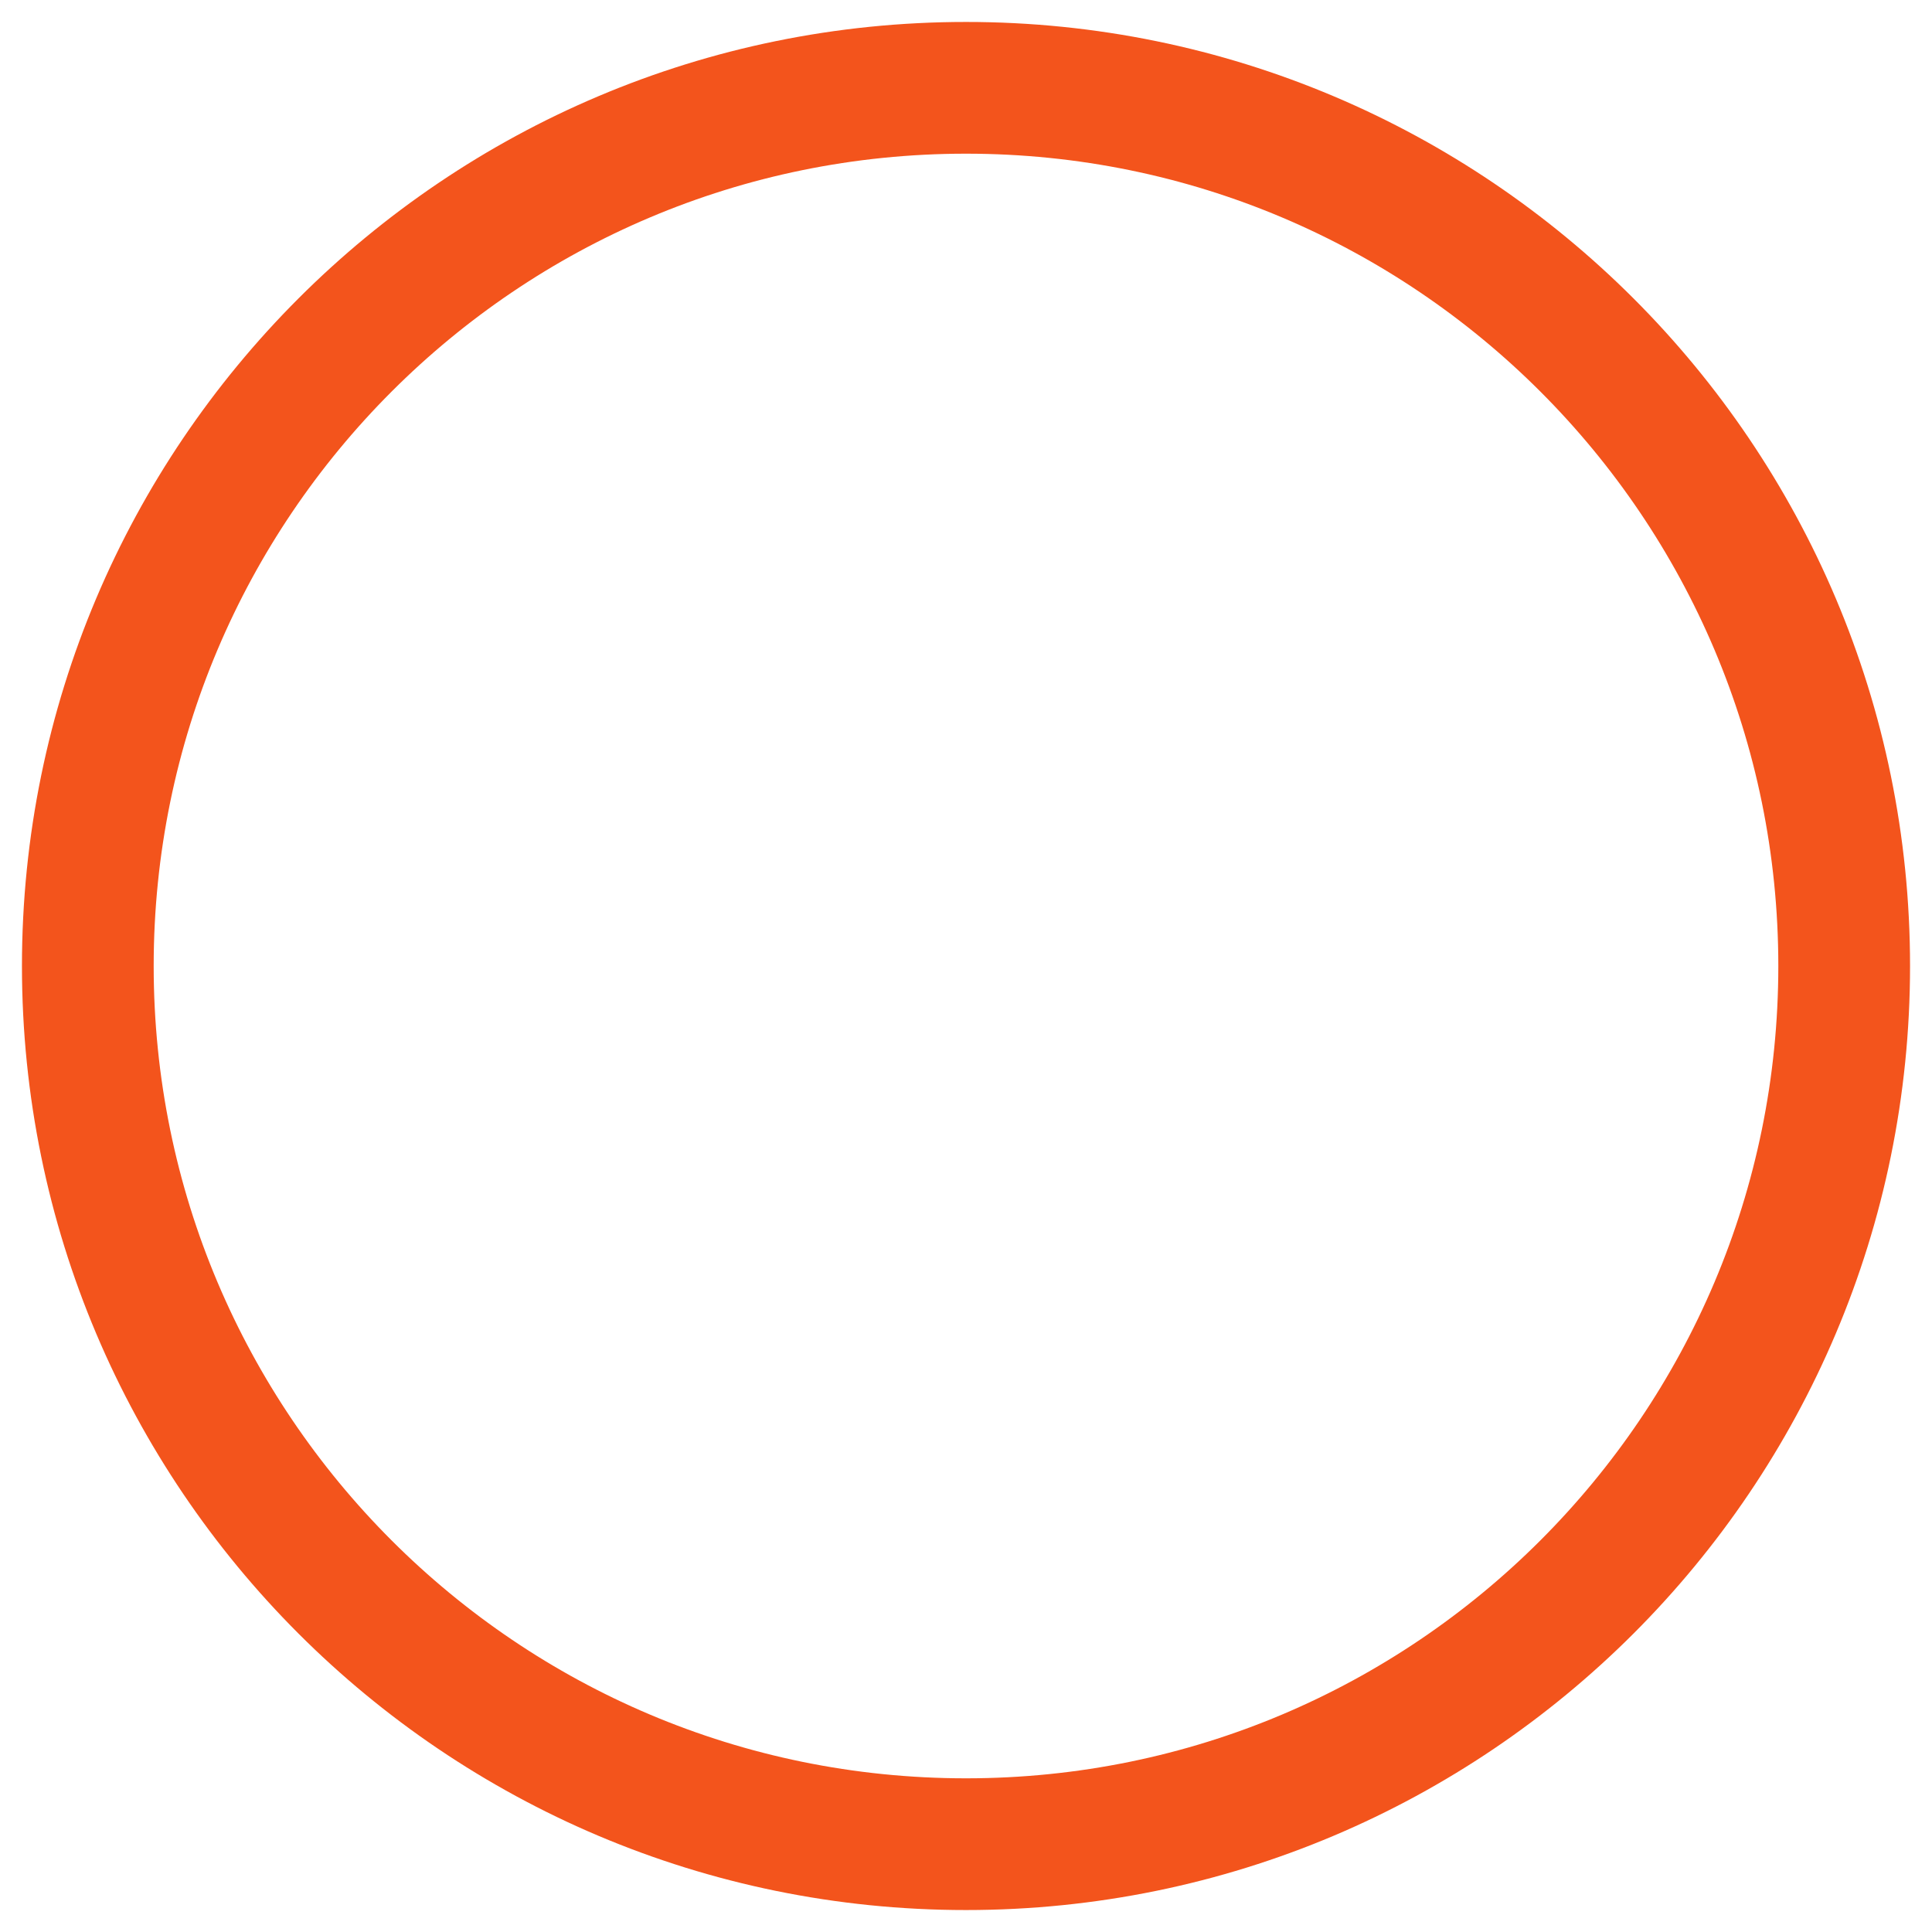
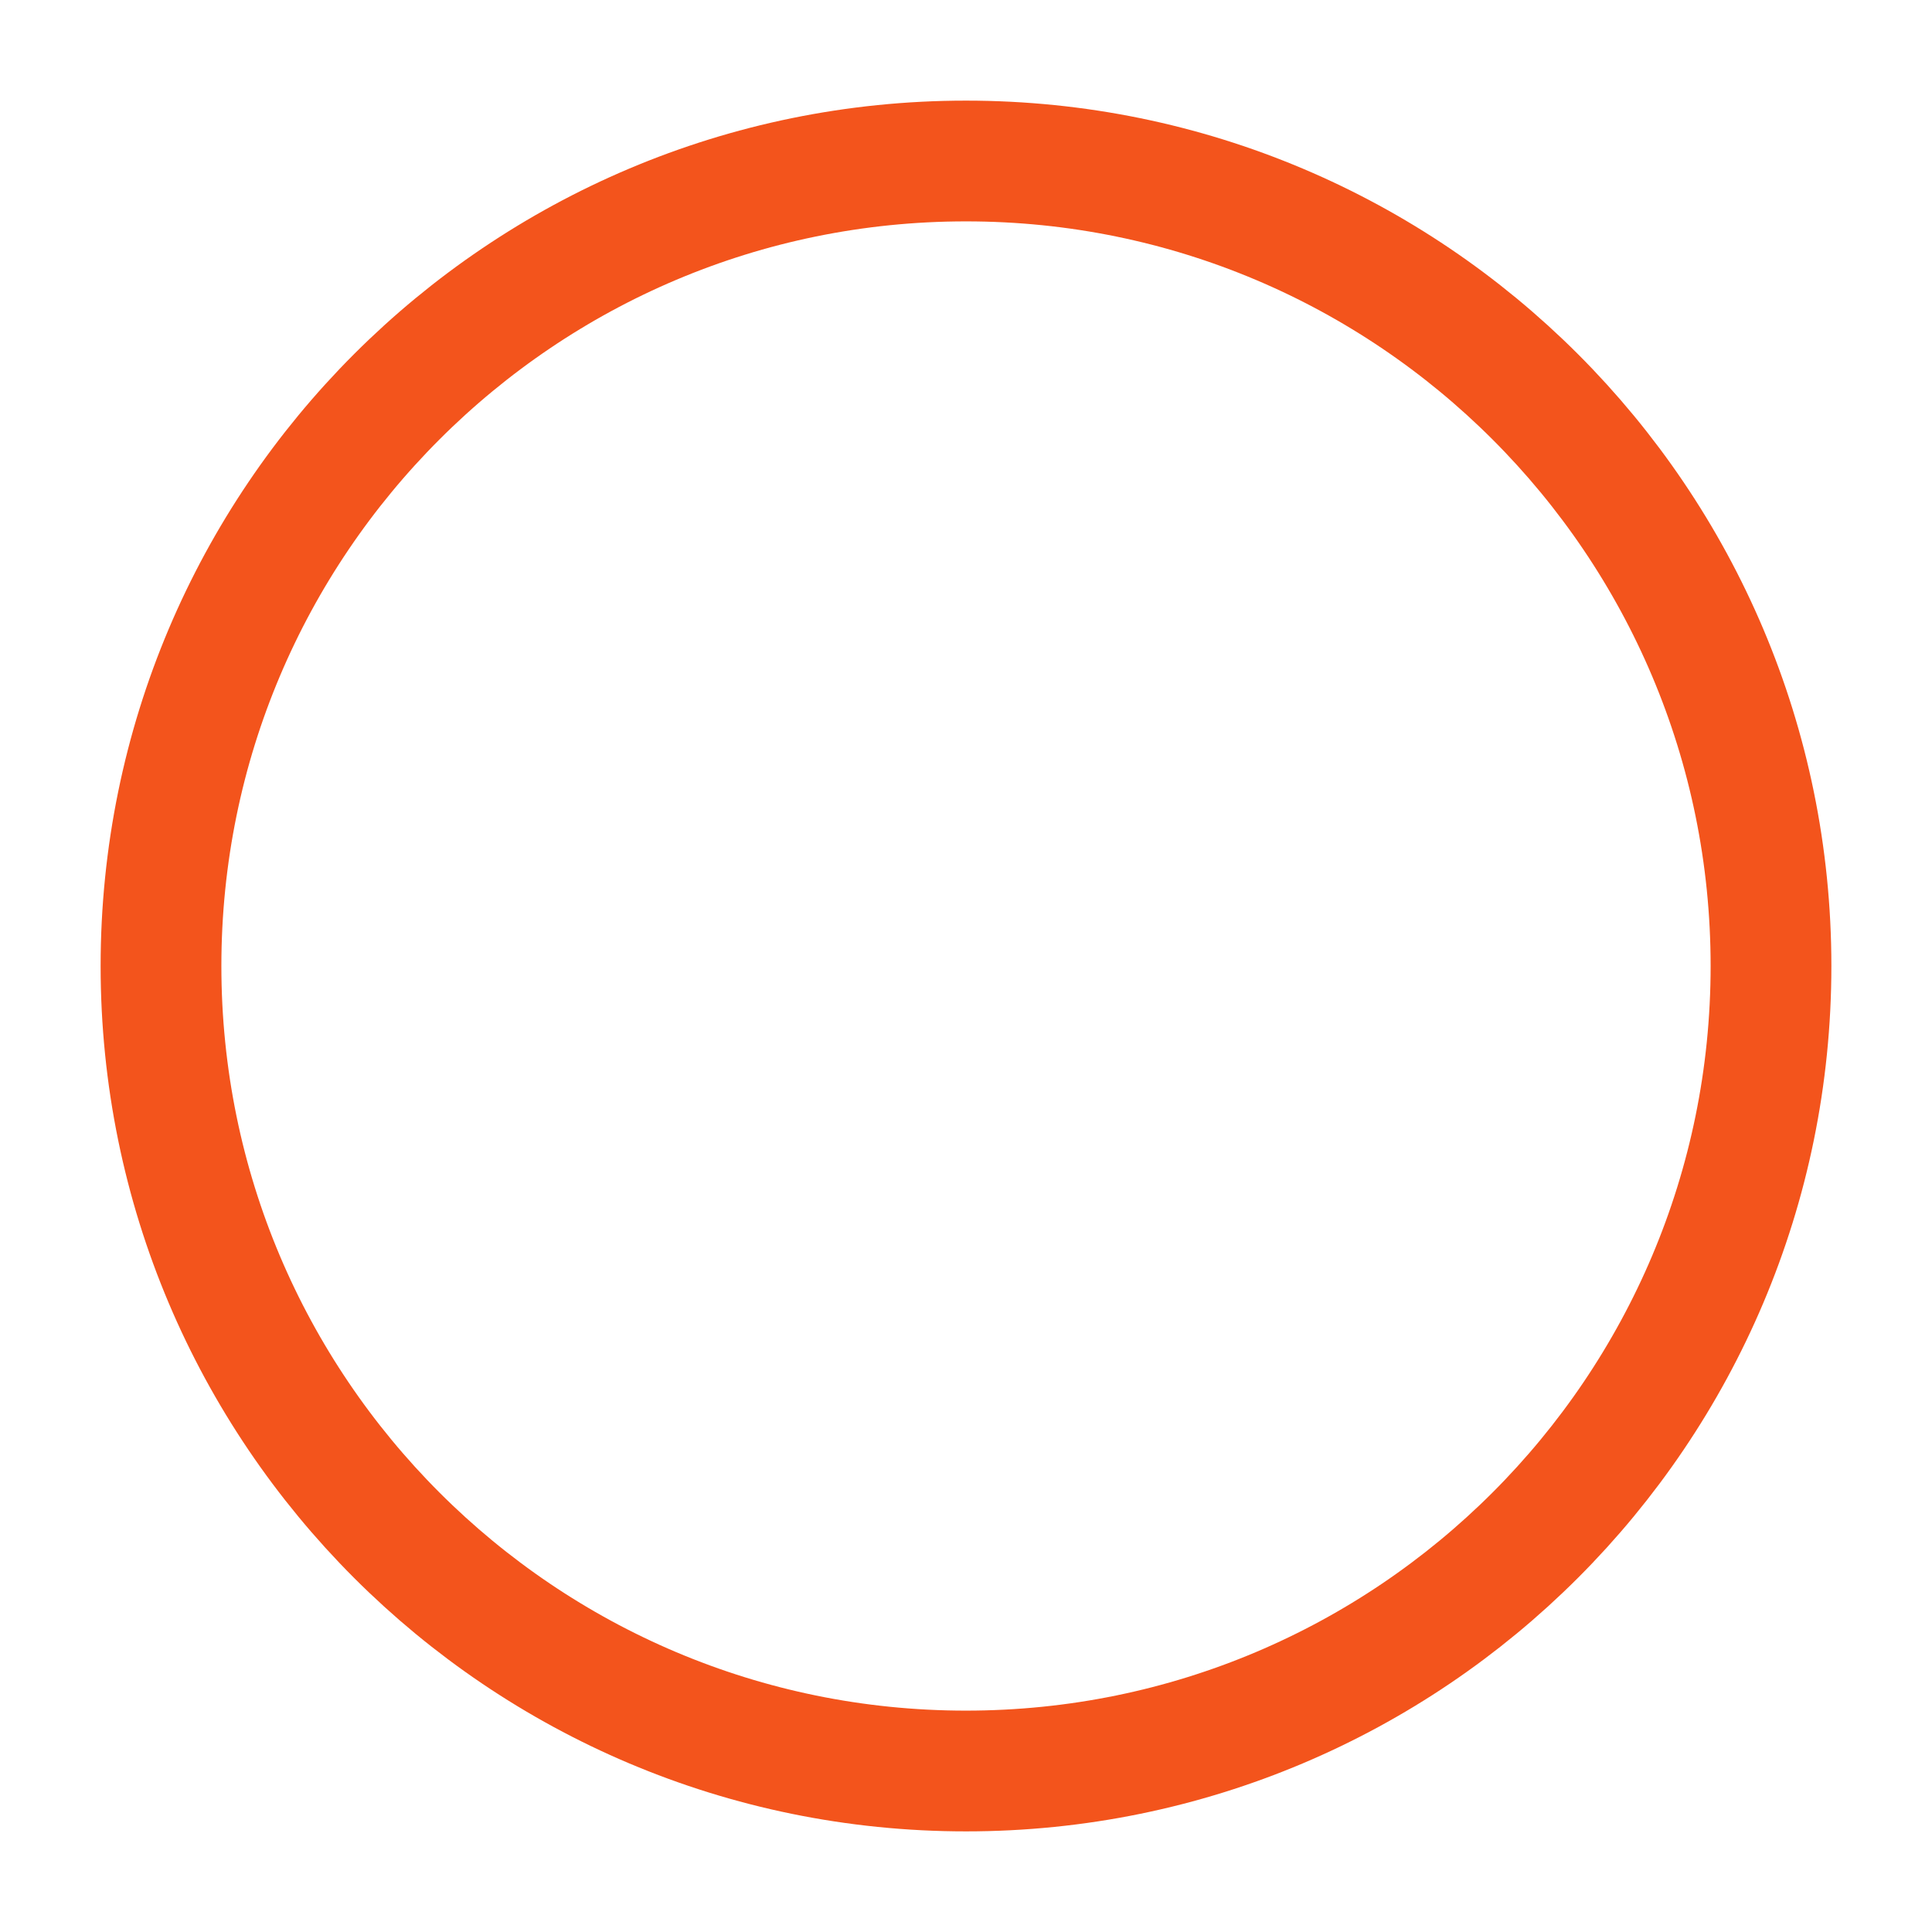
- <svg xmlns="http://www.w3.org/2000/svg" width="22" height="22" viewBox="0 0 22 22" fill="none">
-   <path d="M11 21C16.523 21 21 16.523 21 11C21 5.477 16.523 1 11 1C5.477 1 1 5.477 1 11C1 16.523 5.477 21 11 21Z" stroke="#F3541C" stroke-width="1.5" stroke-linejoin="round" />
+ <svg xmlns="http://www.w3.org/2000/svg" width="24" height="24" viewBox="0 0 24 24" fill="none">
+   <path d="M12 22C17.523 22 22 17.523 22 12C22 6.477 17.523 2 12 2C6.477 2 2 6.477 2 12C2 17.523 6.477 22 12 22Z" stroke="#F3541C" stroke-width="1.5" stroke-linejoin="round" />
</svg>
